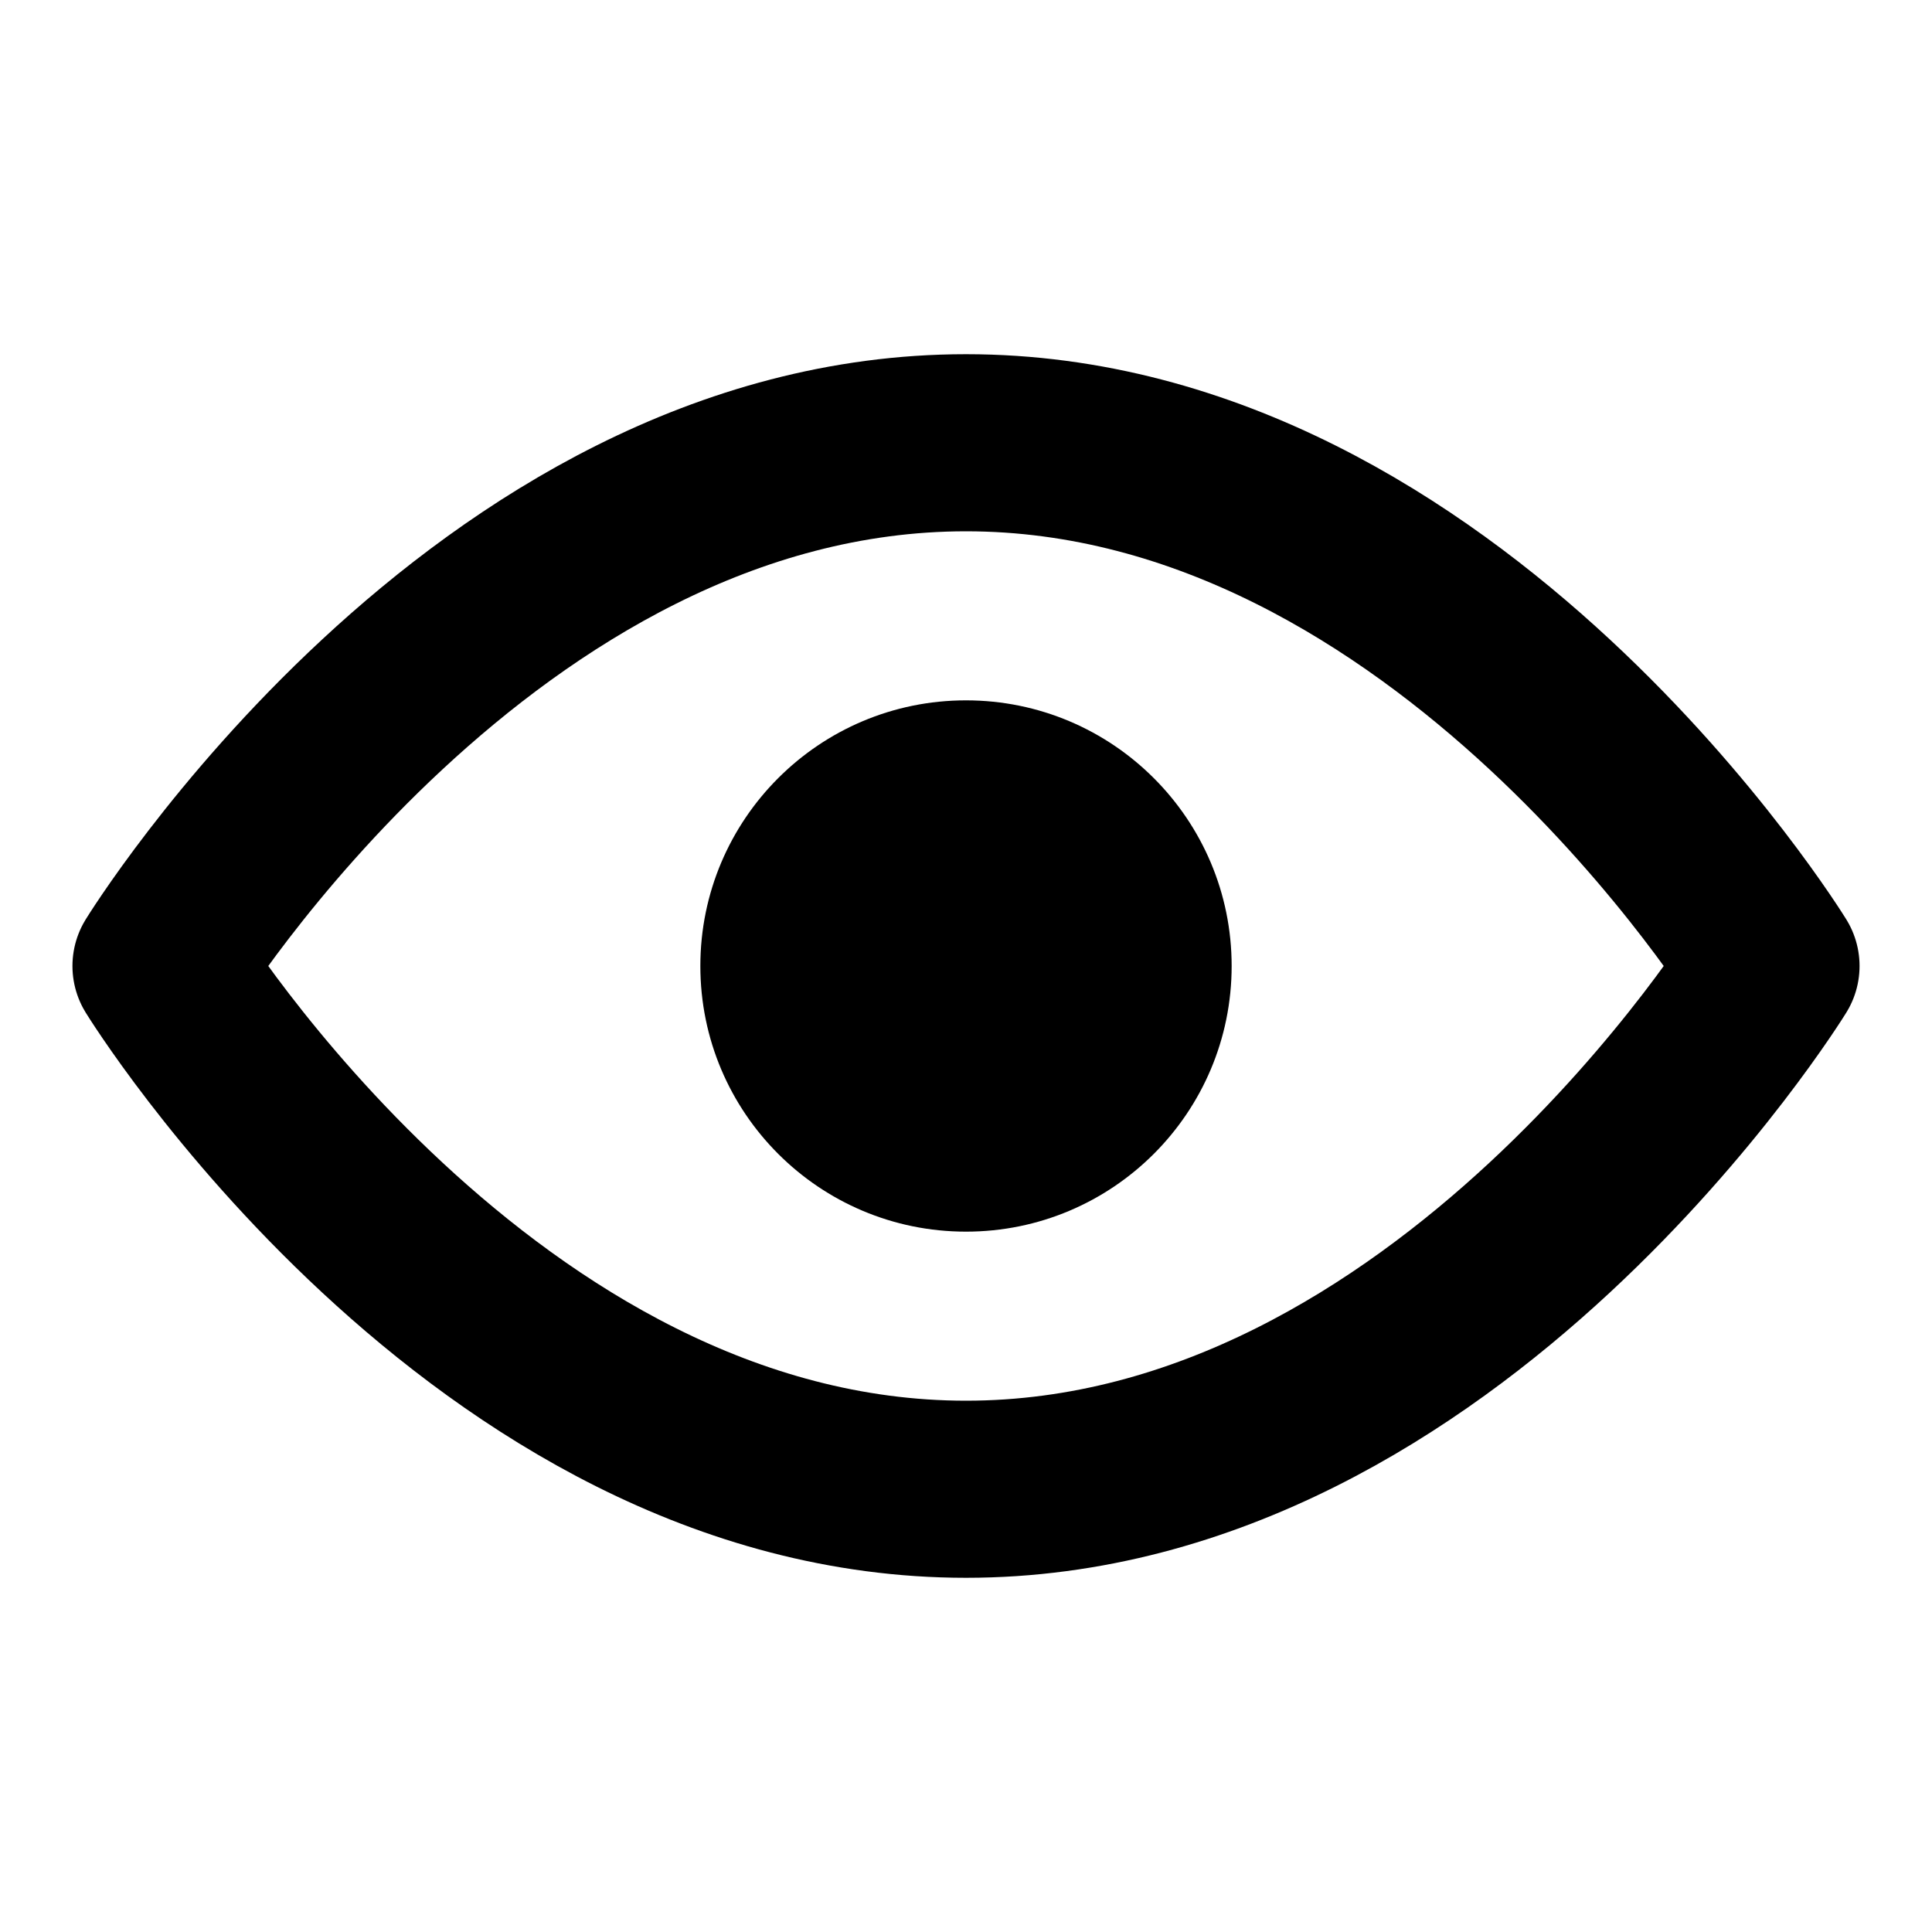
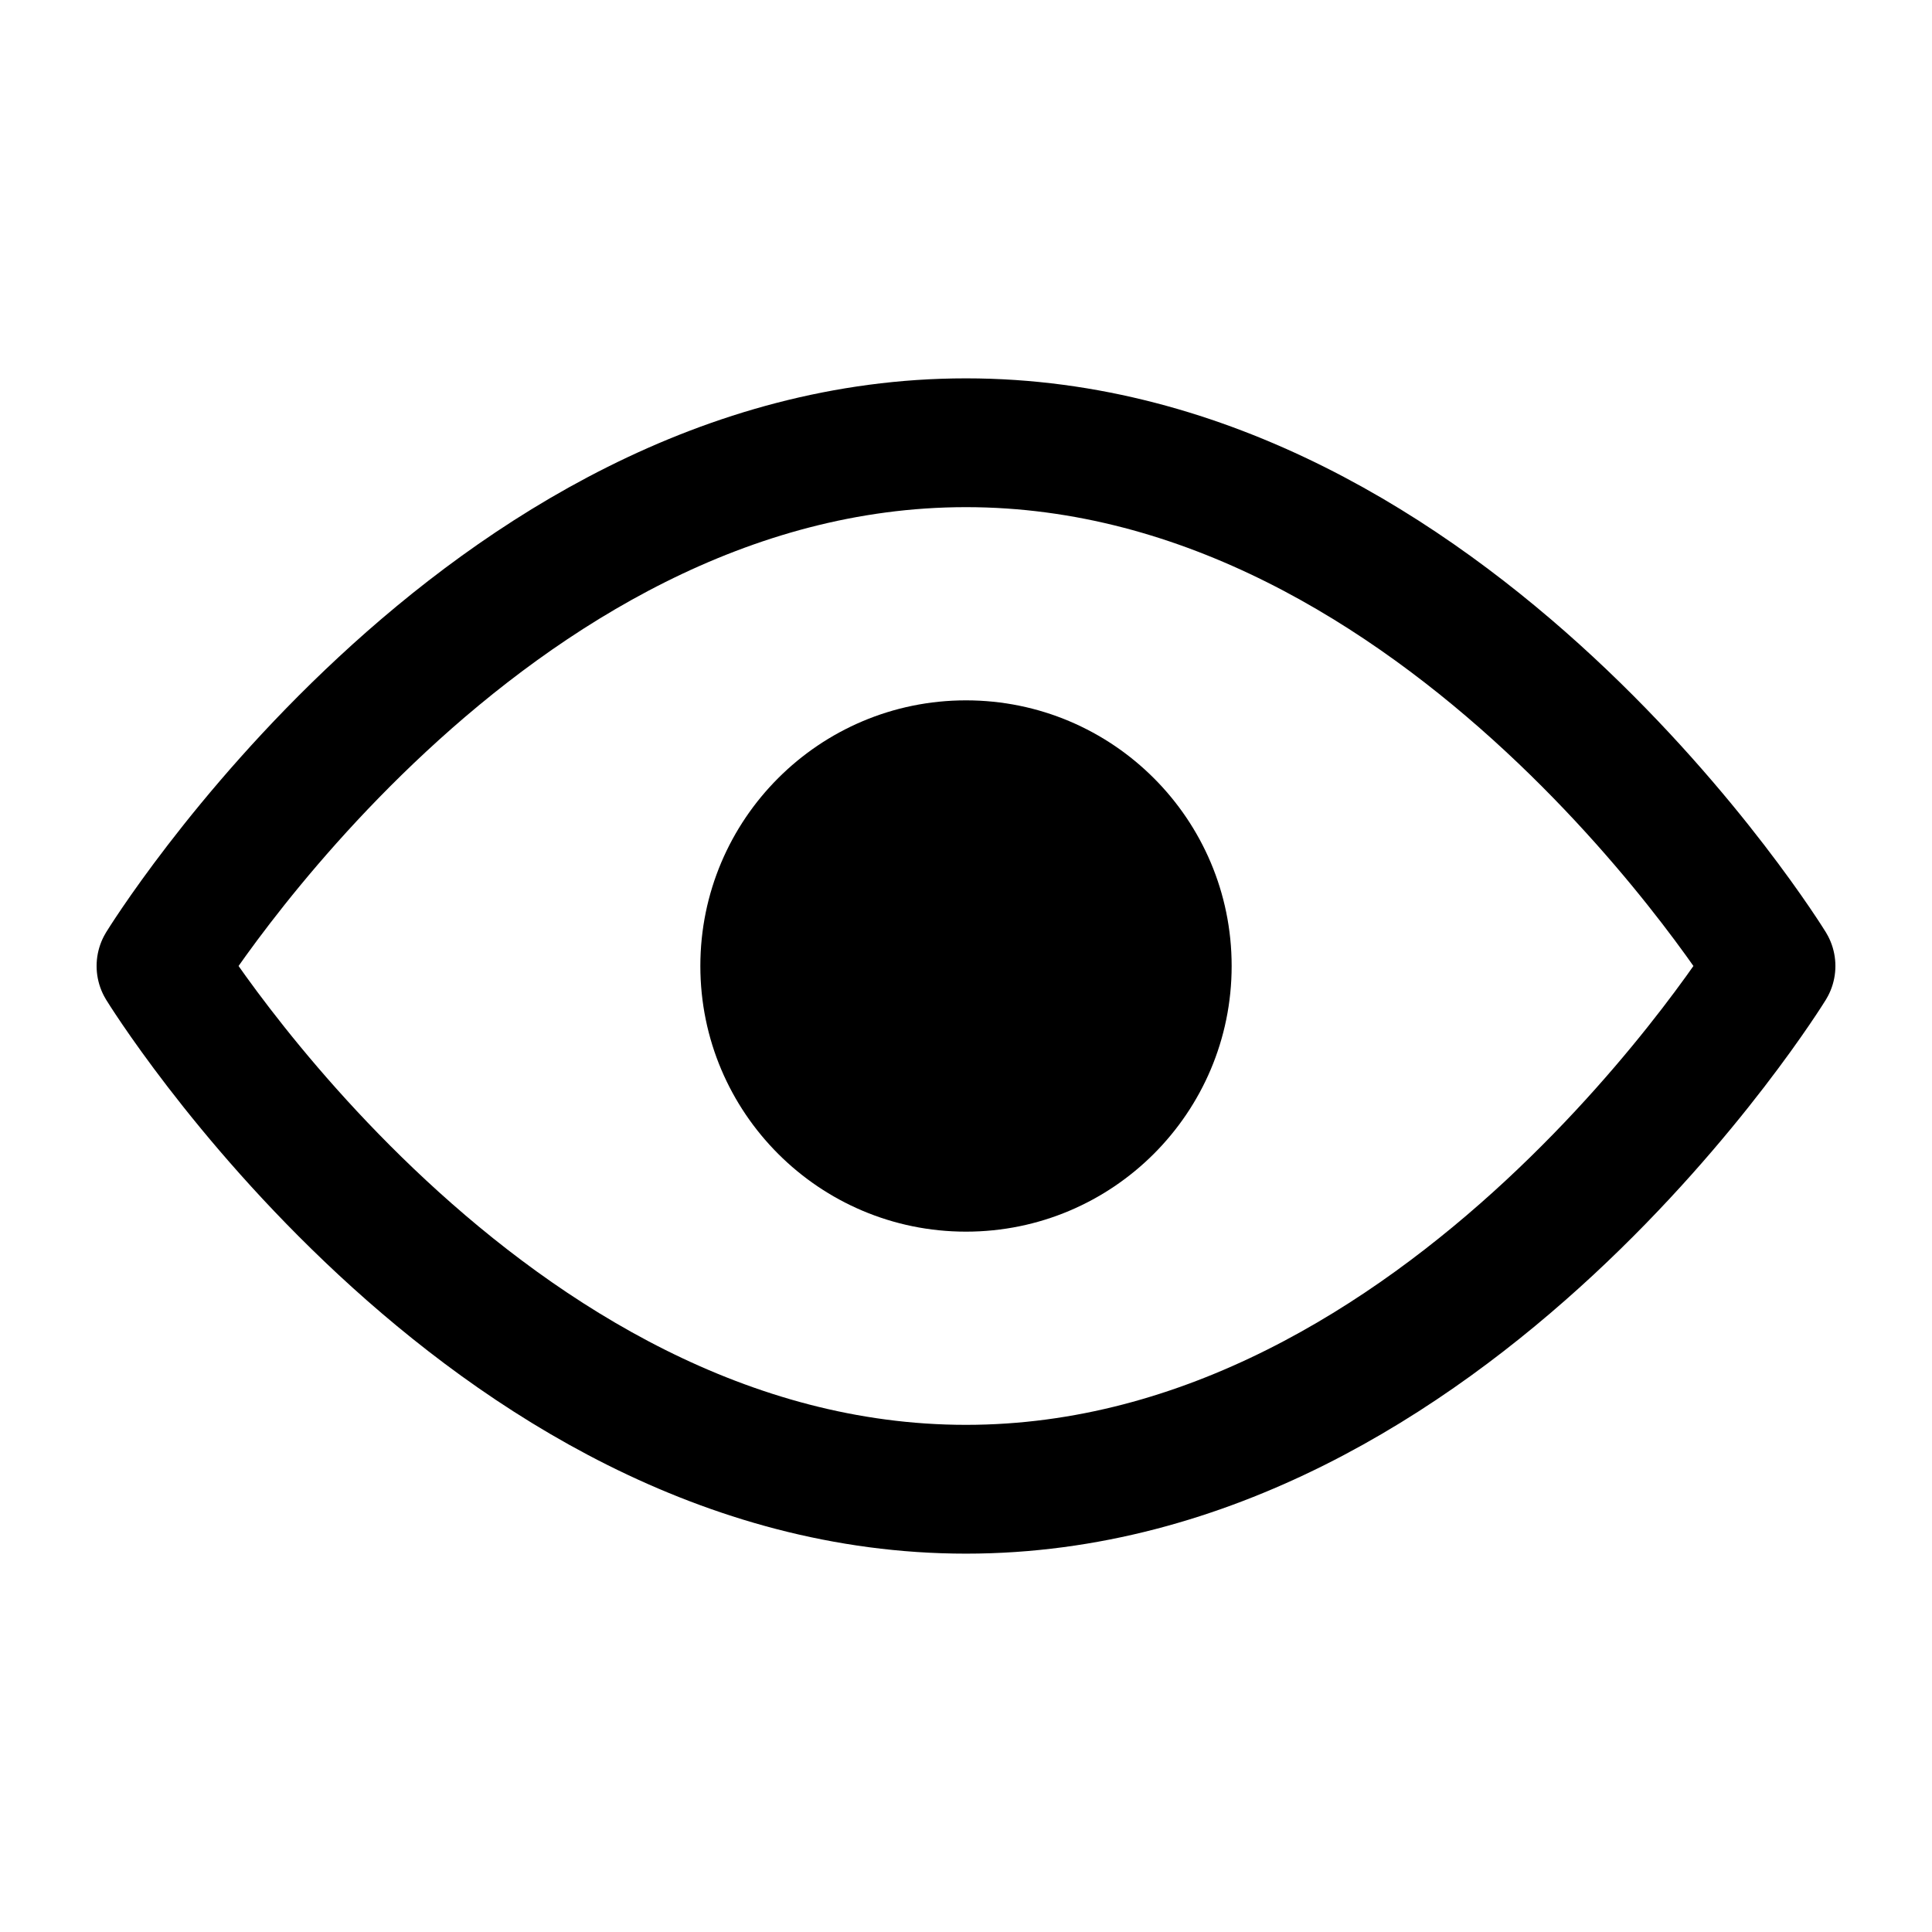
<svg xmlns="http://www.w3.org/2000/svg" viewBox="0 0 24 24">
  <style>svg{color:#000000}@media (prefers-color-scheme:dark){svg{color:#ffffff}}</style>
-   <path d="M2 12s4-6.5 10-6.5S22 12 22 12s-4 6.5-10 6.5S2 12 2 12Z" fill="none" stroke="currentColor" stroke-width="2.2" stroke-linejoin="round" stroke-linecap="round" />
+   <path d="M2 12s4-6.5 10-6.5S22 12 22 12s-4 6.5-10 6.5S2 12 2 12Z" fill="none" stroke="currentColor" stroke-width="1.6" stroke-linejoin="round" stroke-linecap="round" />
  <circle cx="12" cy="12" r="3.3" fill="currentColor" />
</svg>
